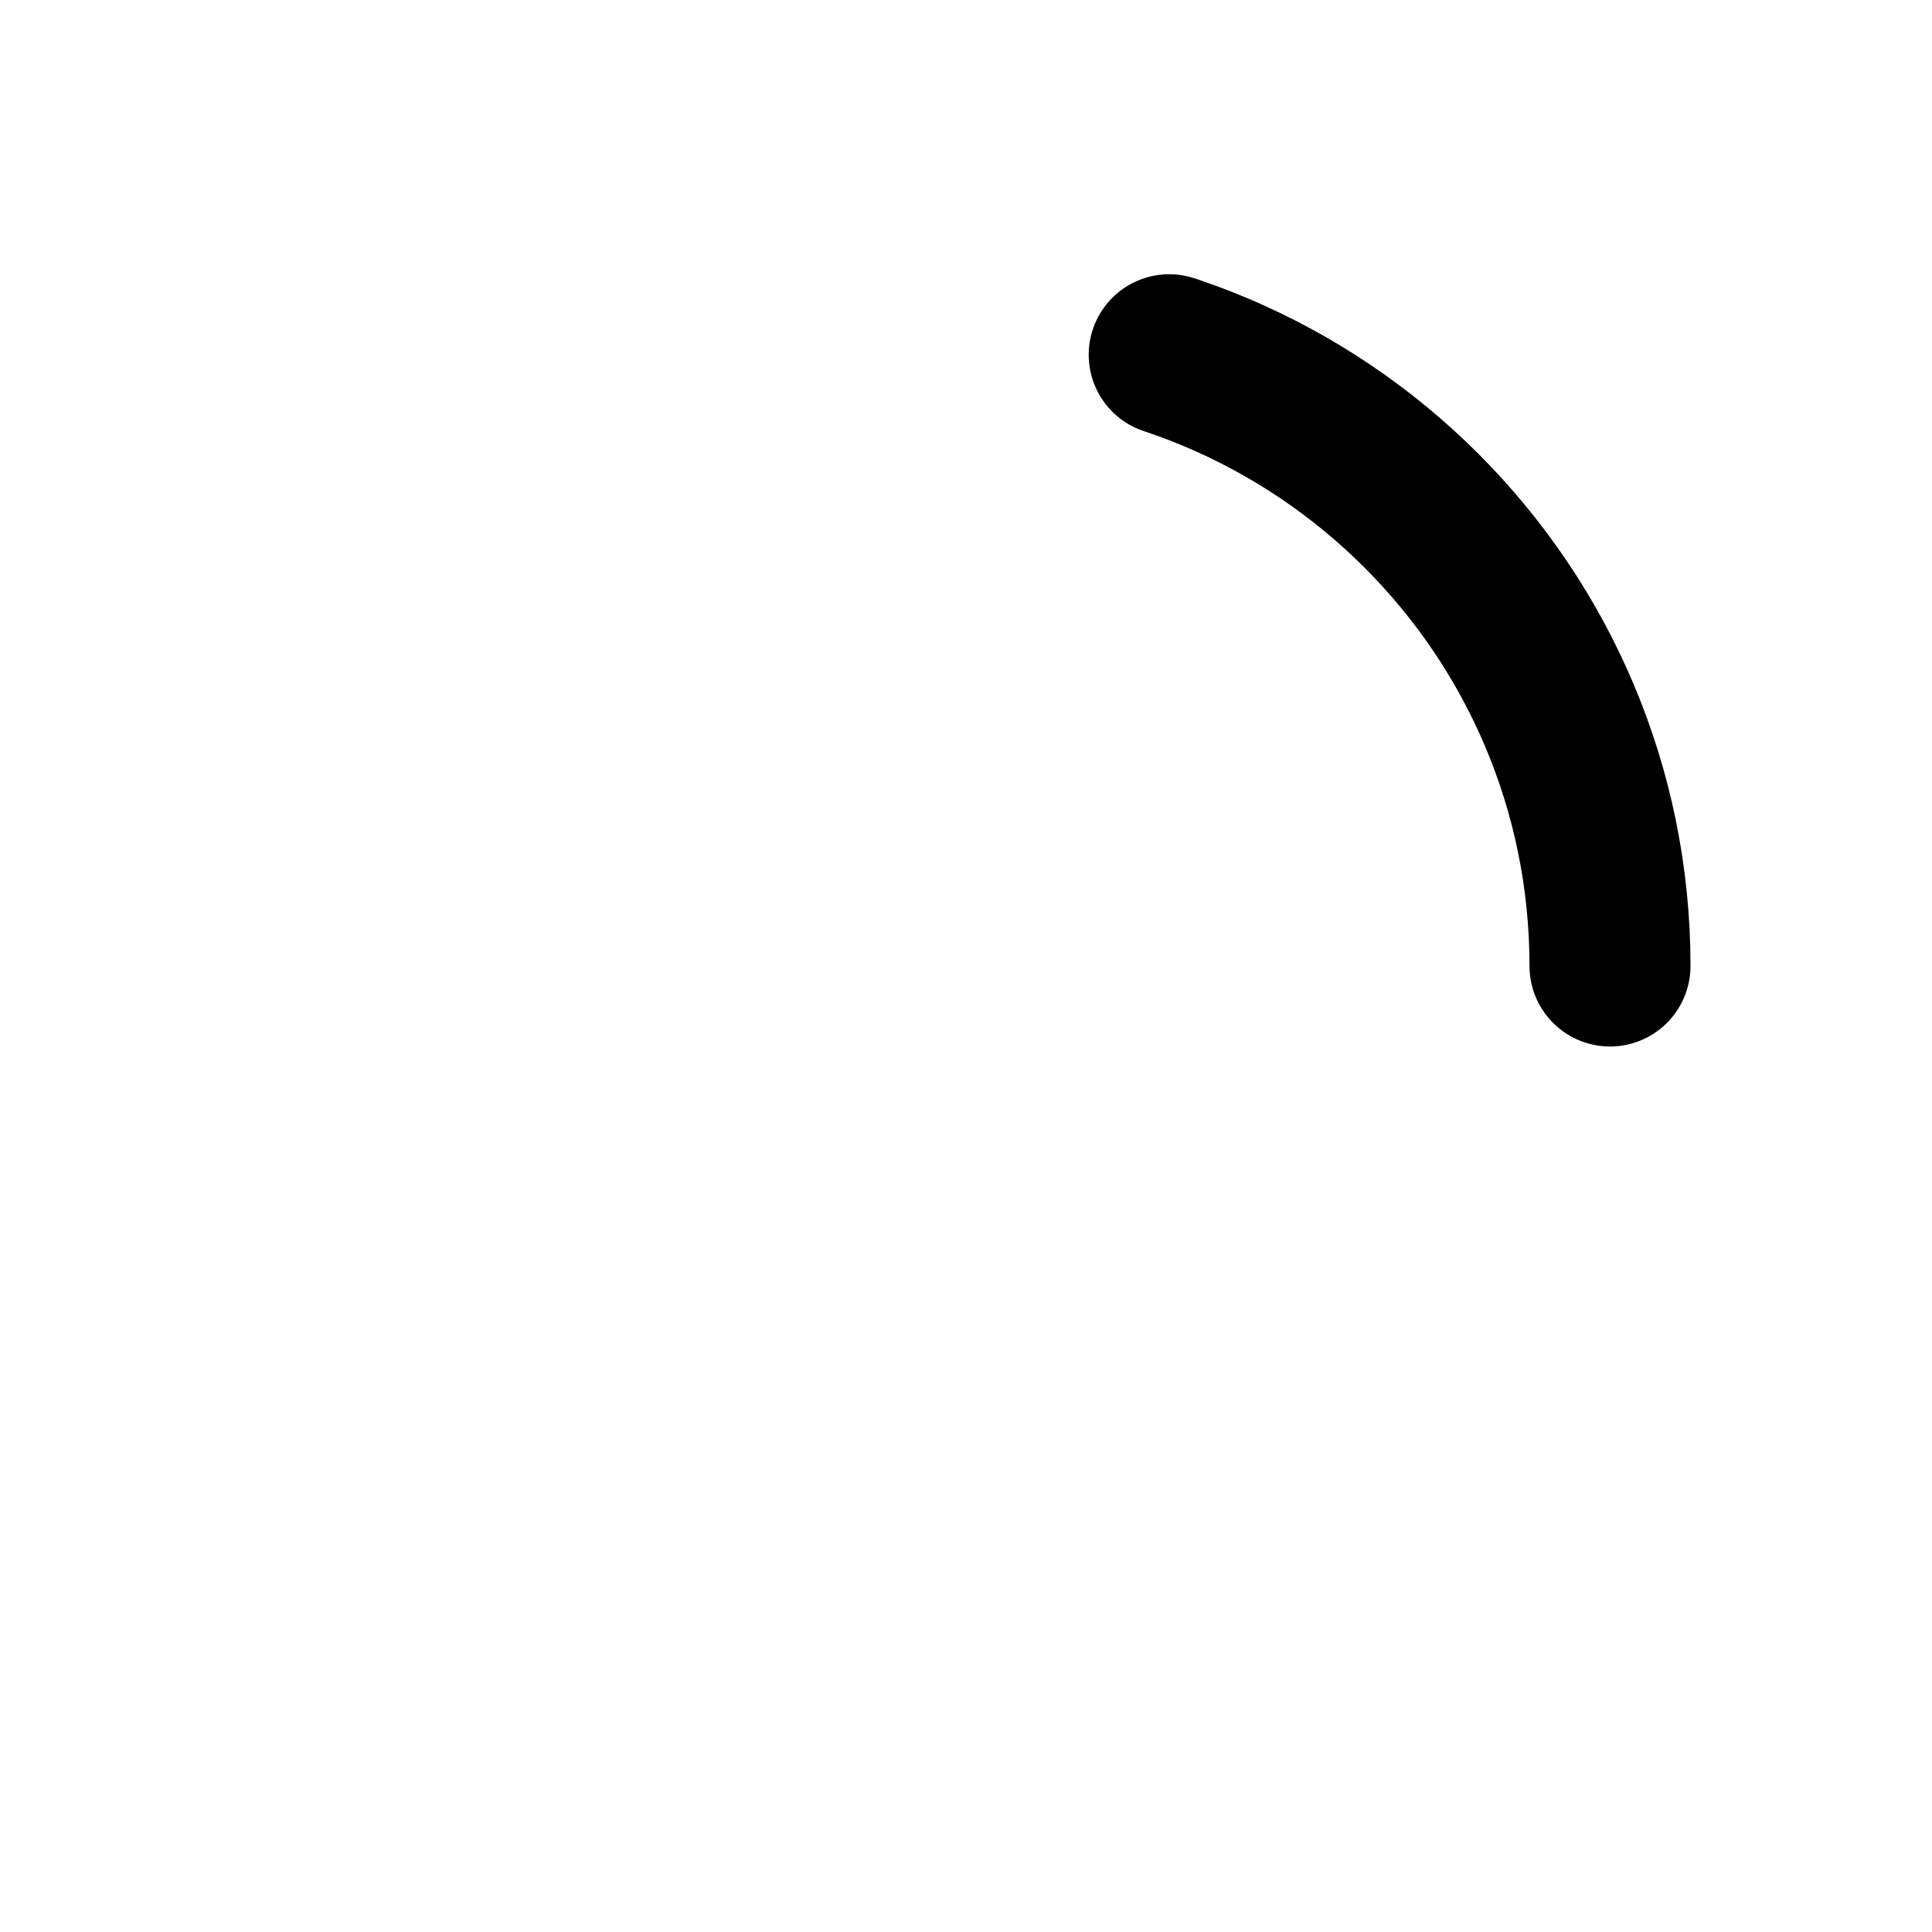
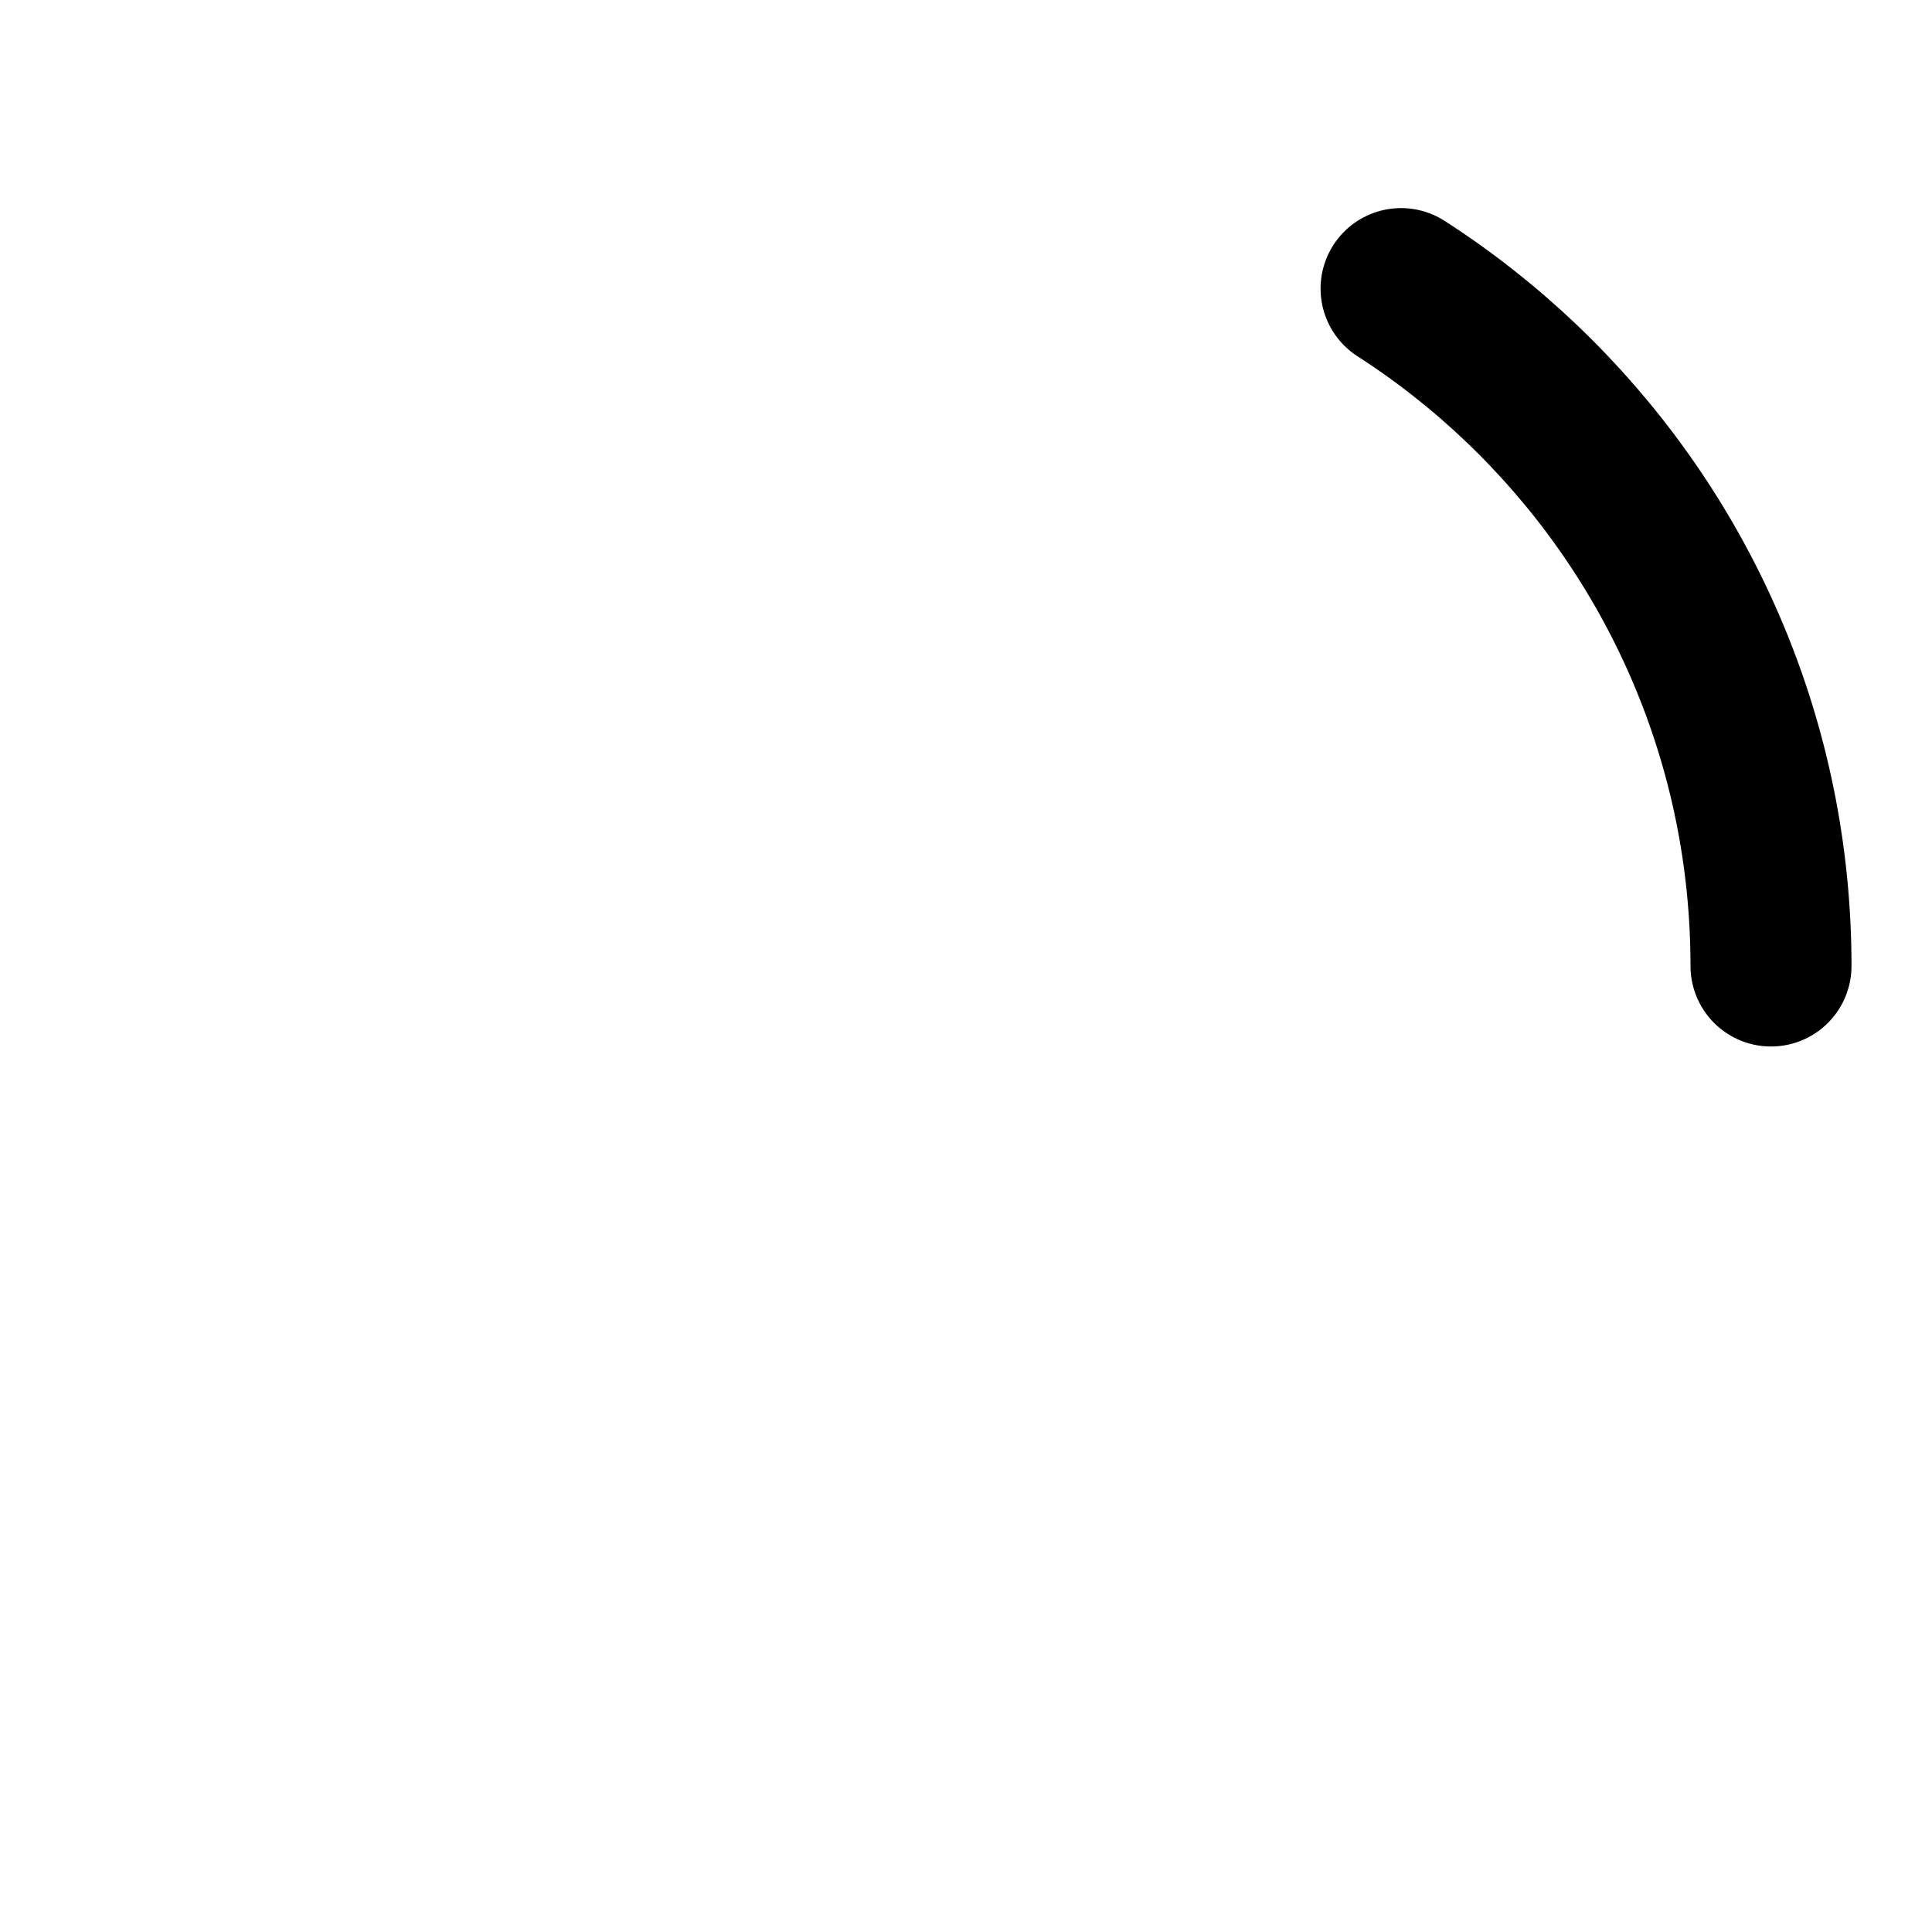
<svg xmlns="http://www.w3.org/2000/svg" viewBox="0 0 12 12">
  <style>
		@keyframes rotate {
			to { rotate: 360deg; }
		}
		@keyframes stretch {
- 			from { stroke-dasharray: 3 19; }
- 			to { stroke-dasharray: 10 6; }
+ 			from { stroke-dasharray: 3 26; }
+ 			to { stroke-dasharray: 12 8; }
		}
		path {
			transform-origin: 6px 6px;
- 			stroke-dasharray: 5 25;
+ 			stroke-dasharray: 5 30;
			animation: rotate linear .8s infinite,
				stretch ease-in-out 1.2s infinite alternate;
		}
	</style>
-   <path d="M10 6A1 1 0 0 0 2 6A1 1 0 0 0 10 6" stroke="currentColor" fill="none" stroke-linecap="round" />
+   <path d="M11 6A1 1 0 0 0 1 6A1 1 0 0 0 11 6" stroke="currentColor" fill="none" stroke-linecap="round" />
</svg>
